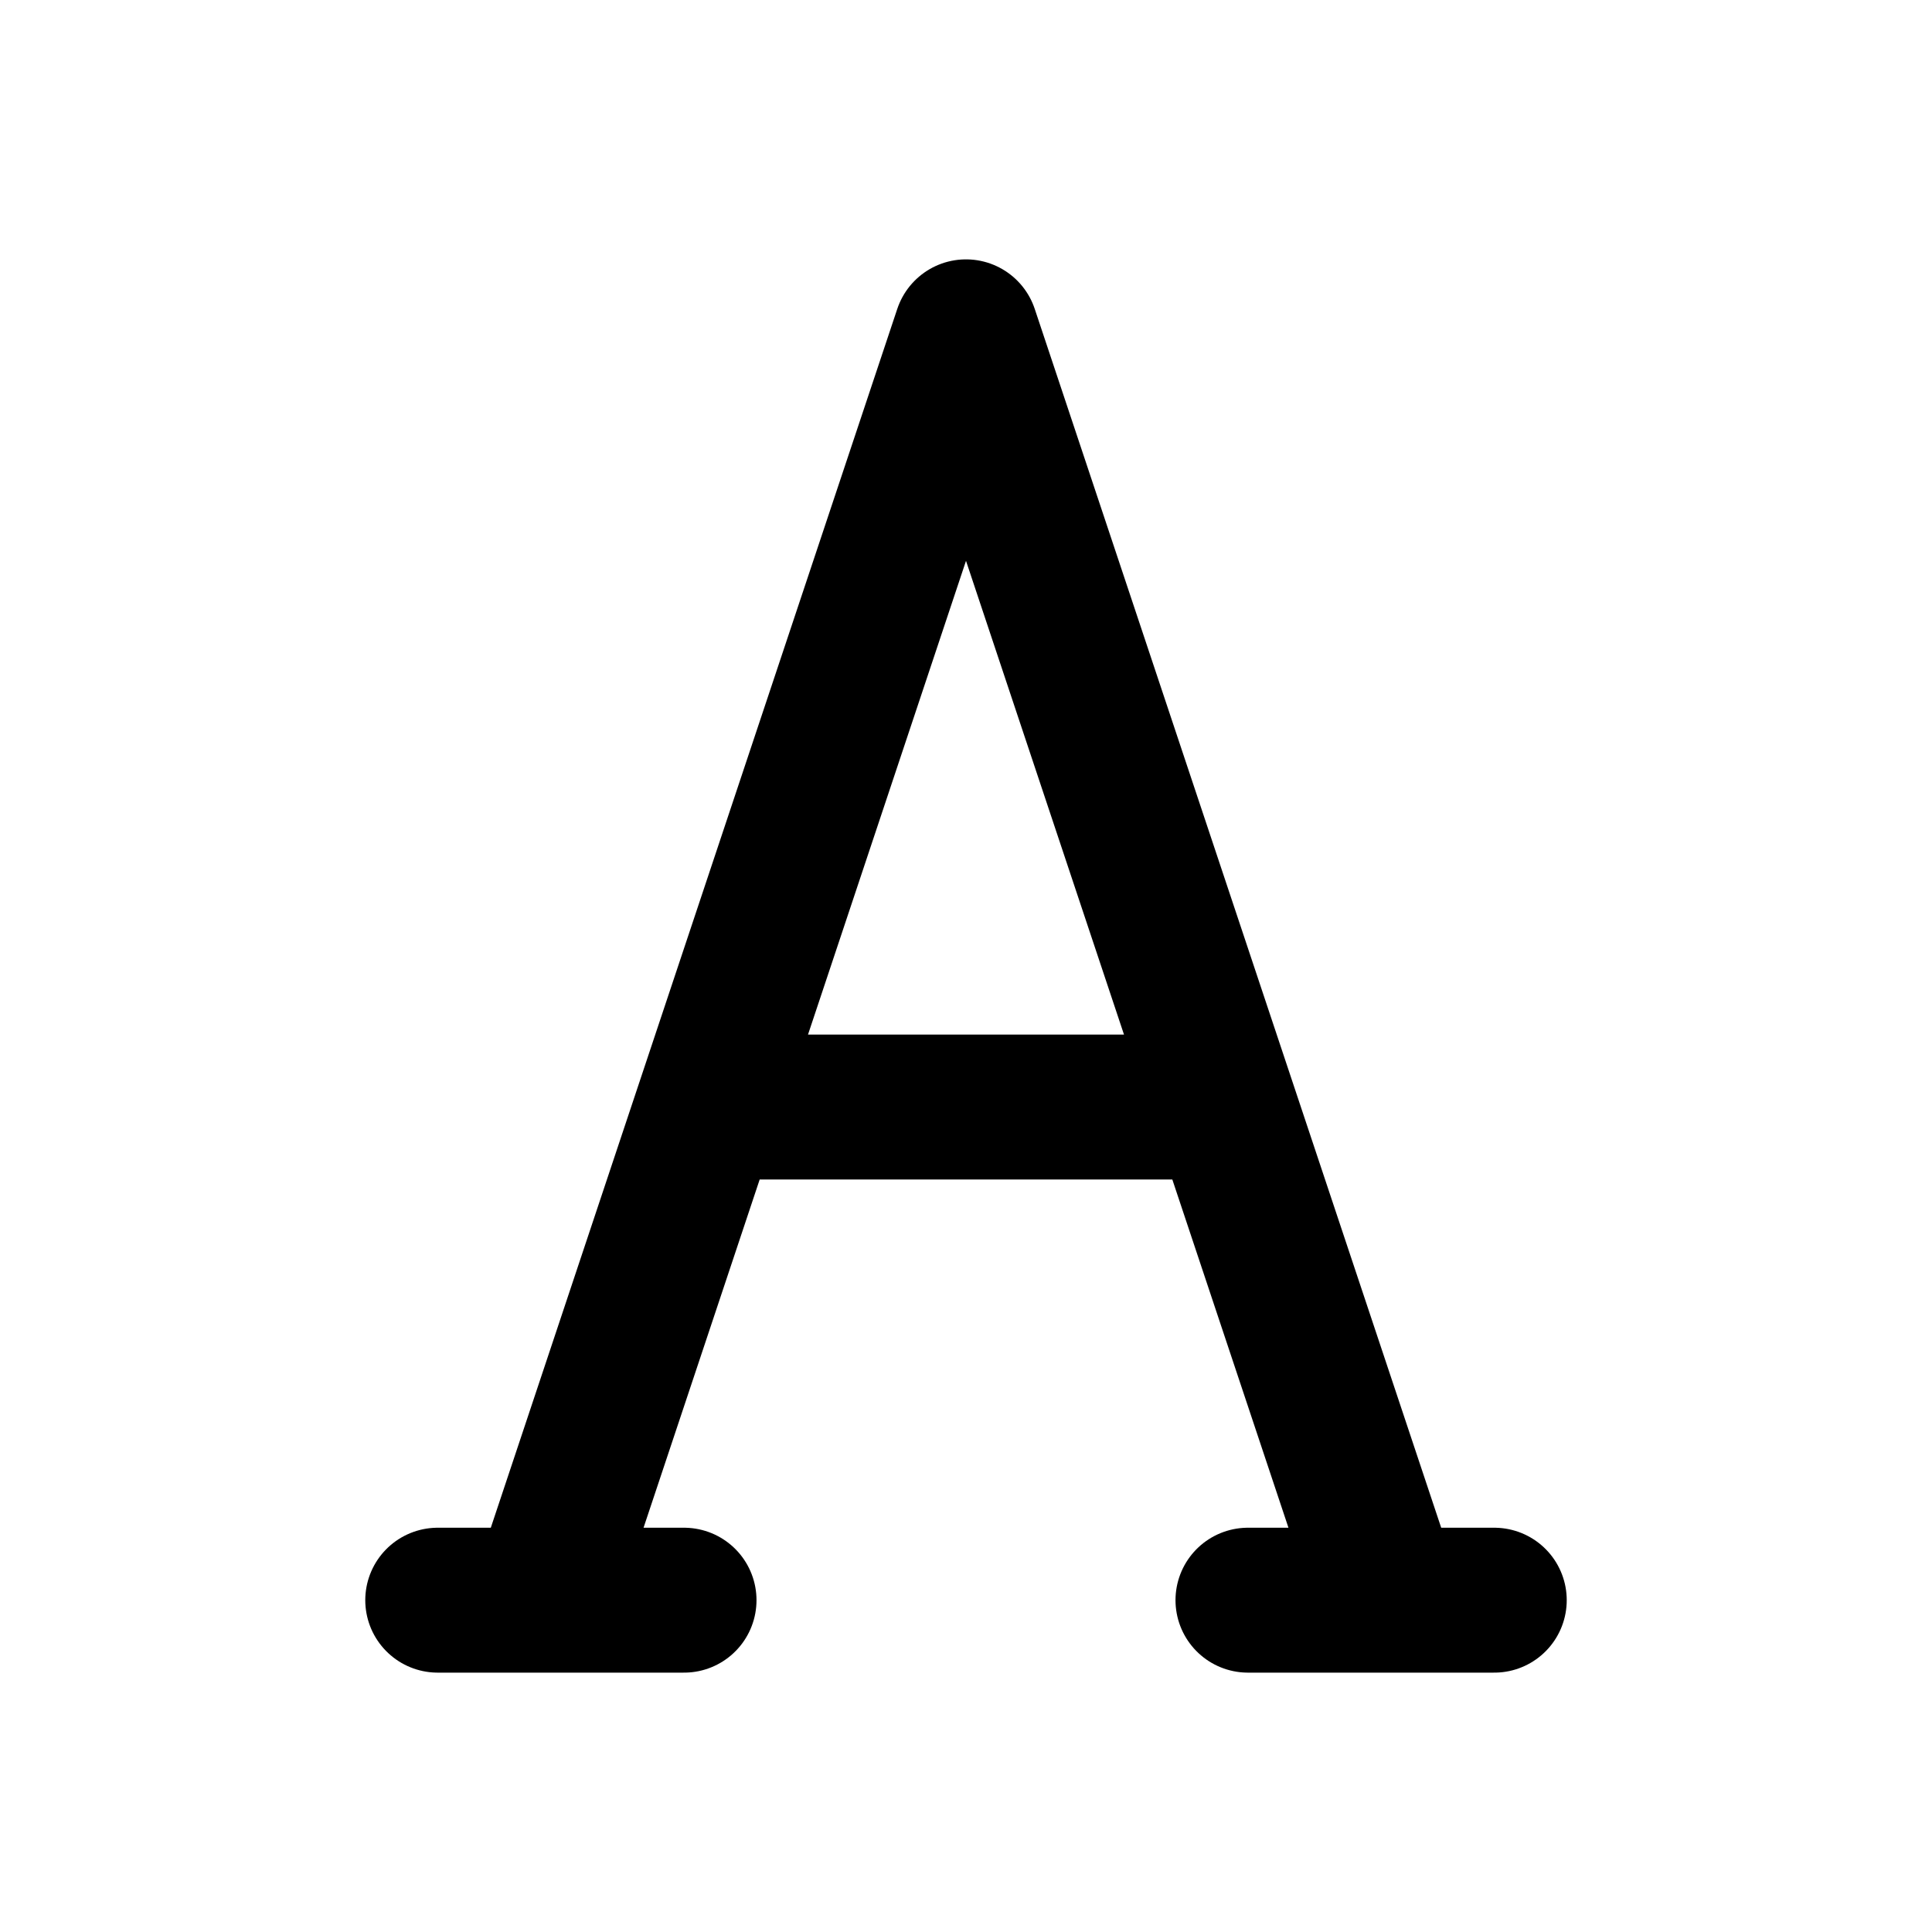
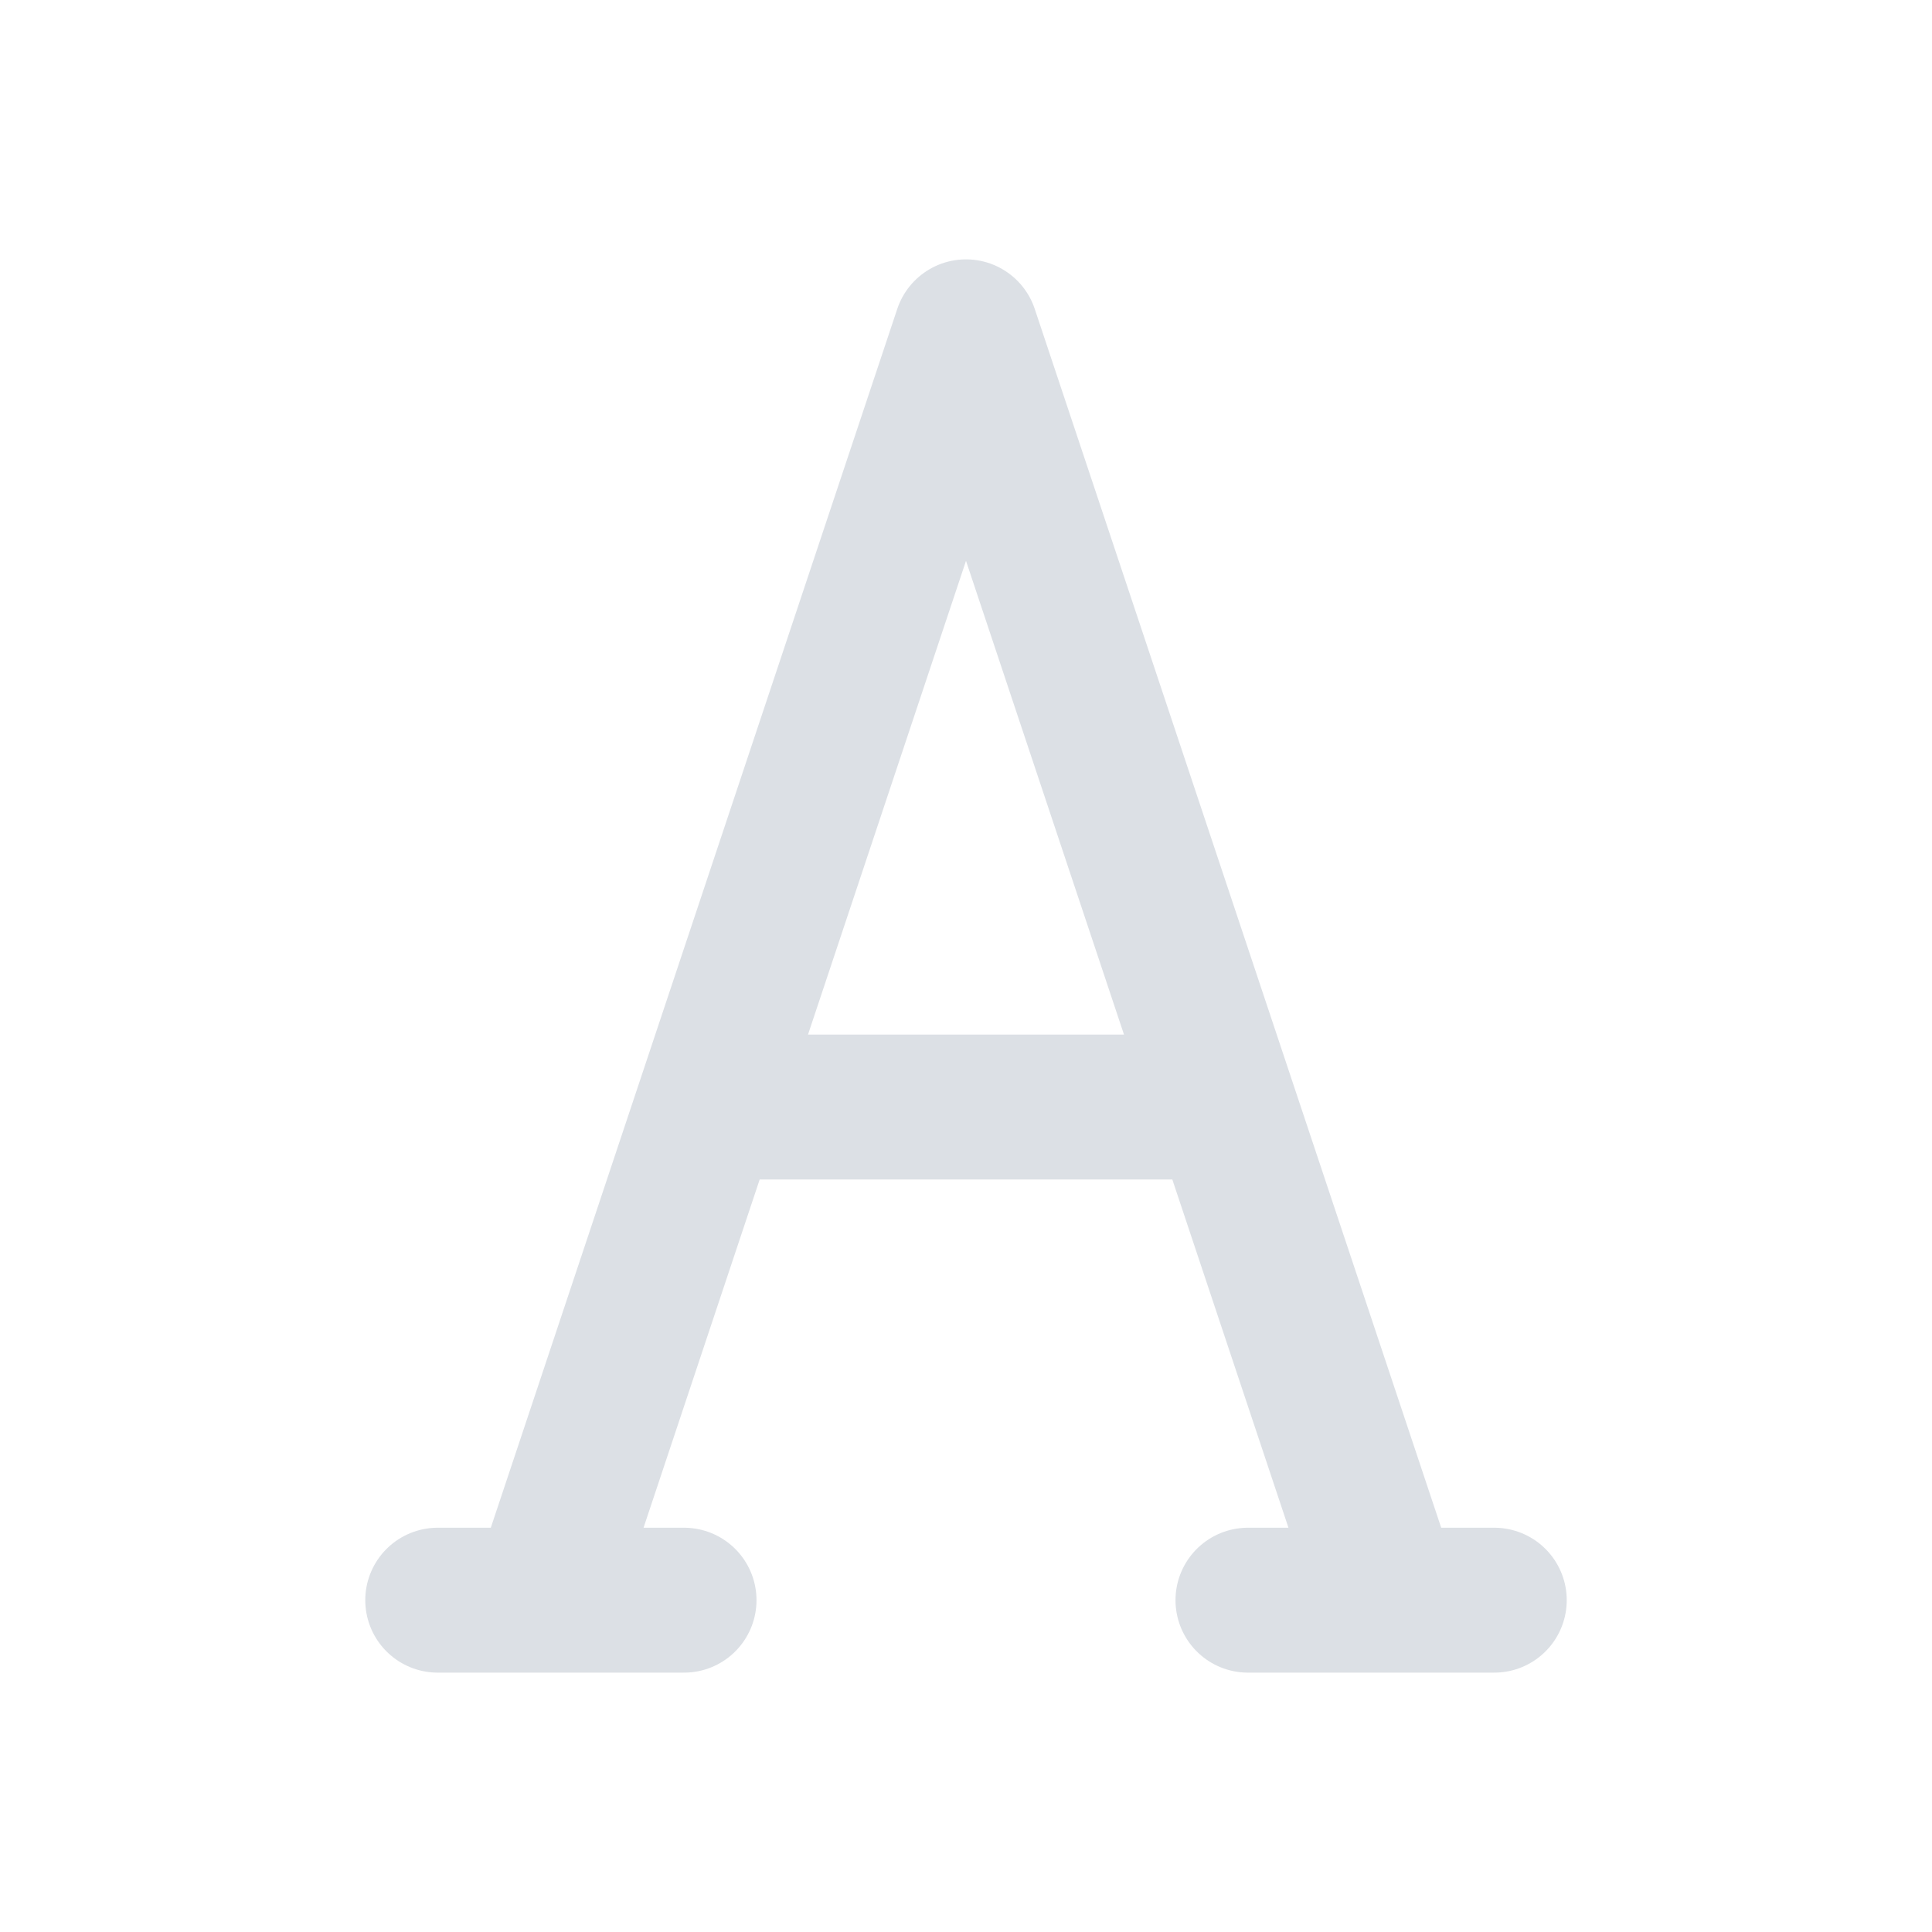
<svg xmlns="http://www.w3.org/2000/svg" width="16" height="16" viewBox="0 0 16 16" fill="none">
-   <path d="M10.335 13.252H12.375M4.497 13.252L8 2.748L11.503 13.252M3.625 13.252H5.665M9.749 9.168H6.251" stroke="black" stroke-width="1.2" stroke-linecap="round" stroke-linejoin="round" />
+   <path d="M10.335 13.252H12.375M4.497 13.252L8 2.748L11.503 13.252M3.625 13.252H5.665M9.749 9.168H6.251" stroke="#DCE0E5" stroke-width="1.2" stroke-linecap="round" stroke-linejoin="round" />
</svg>
